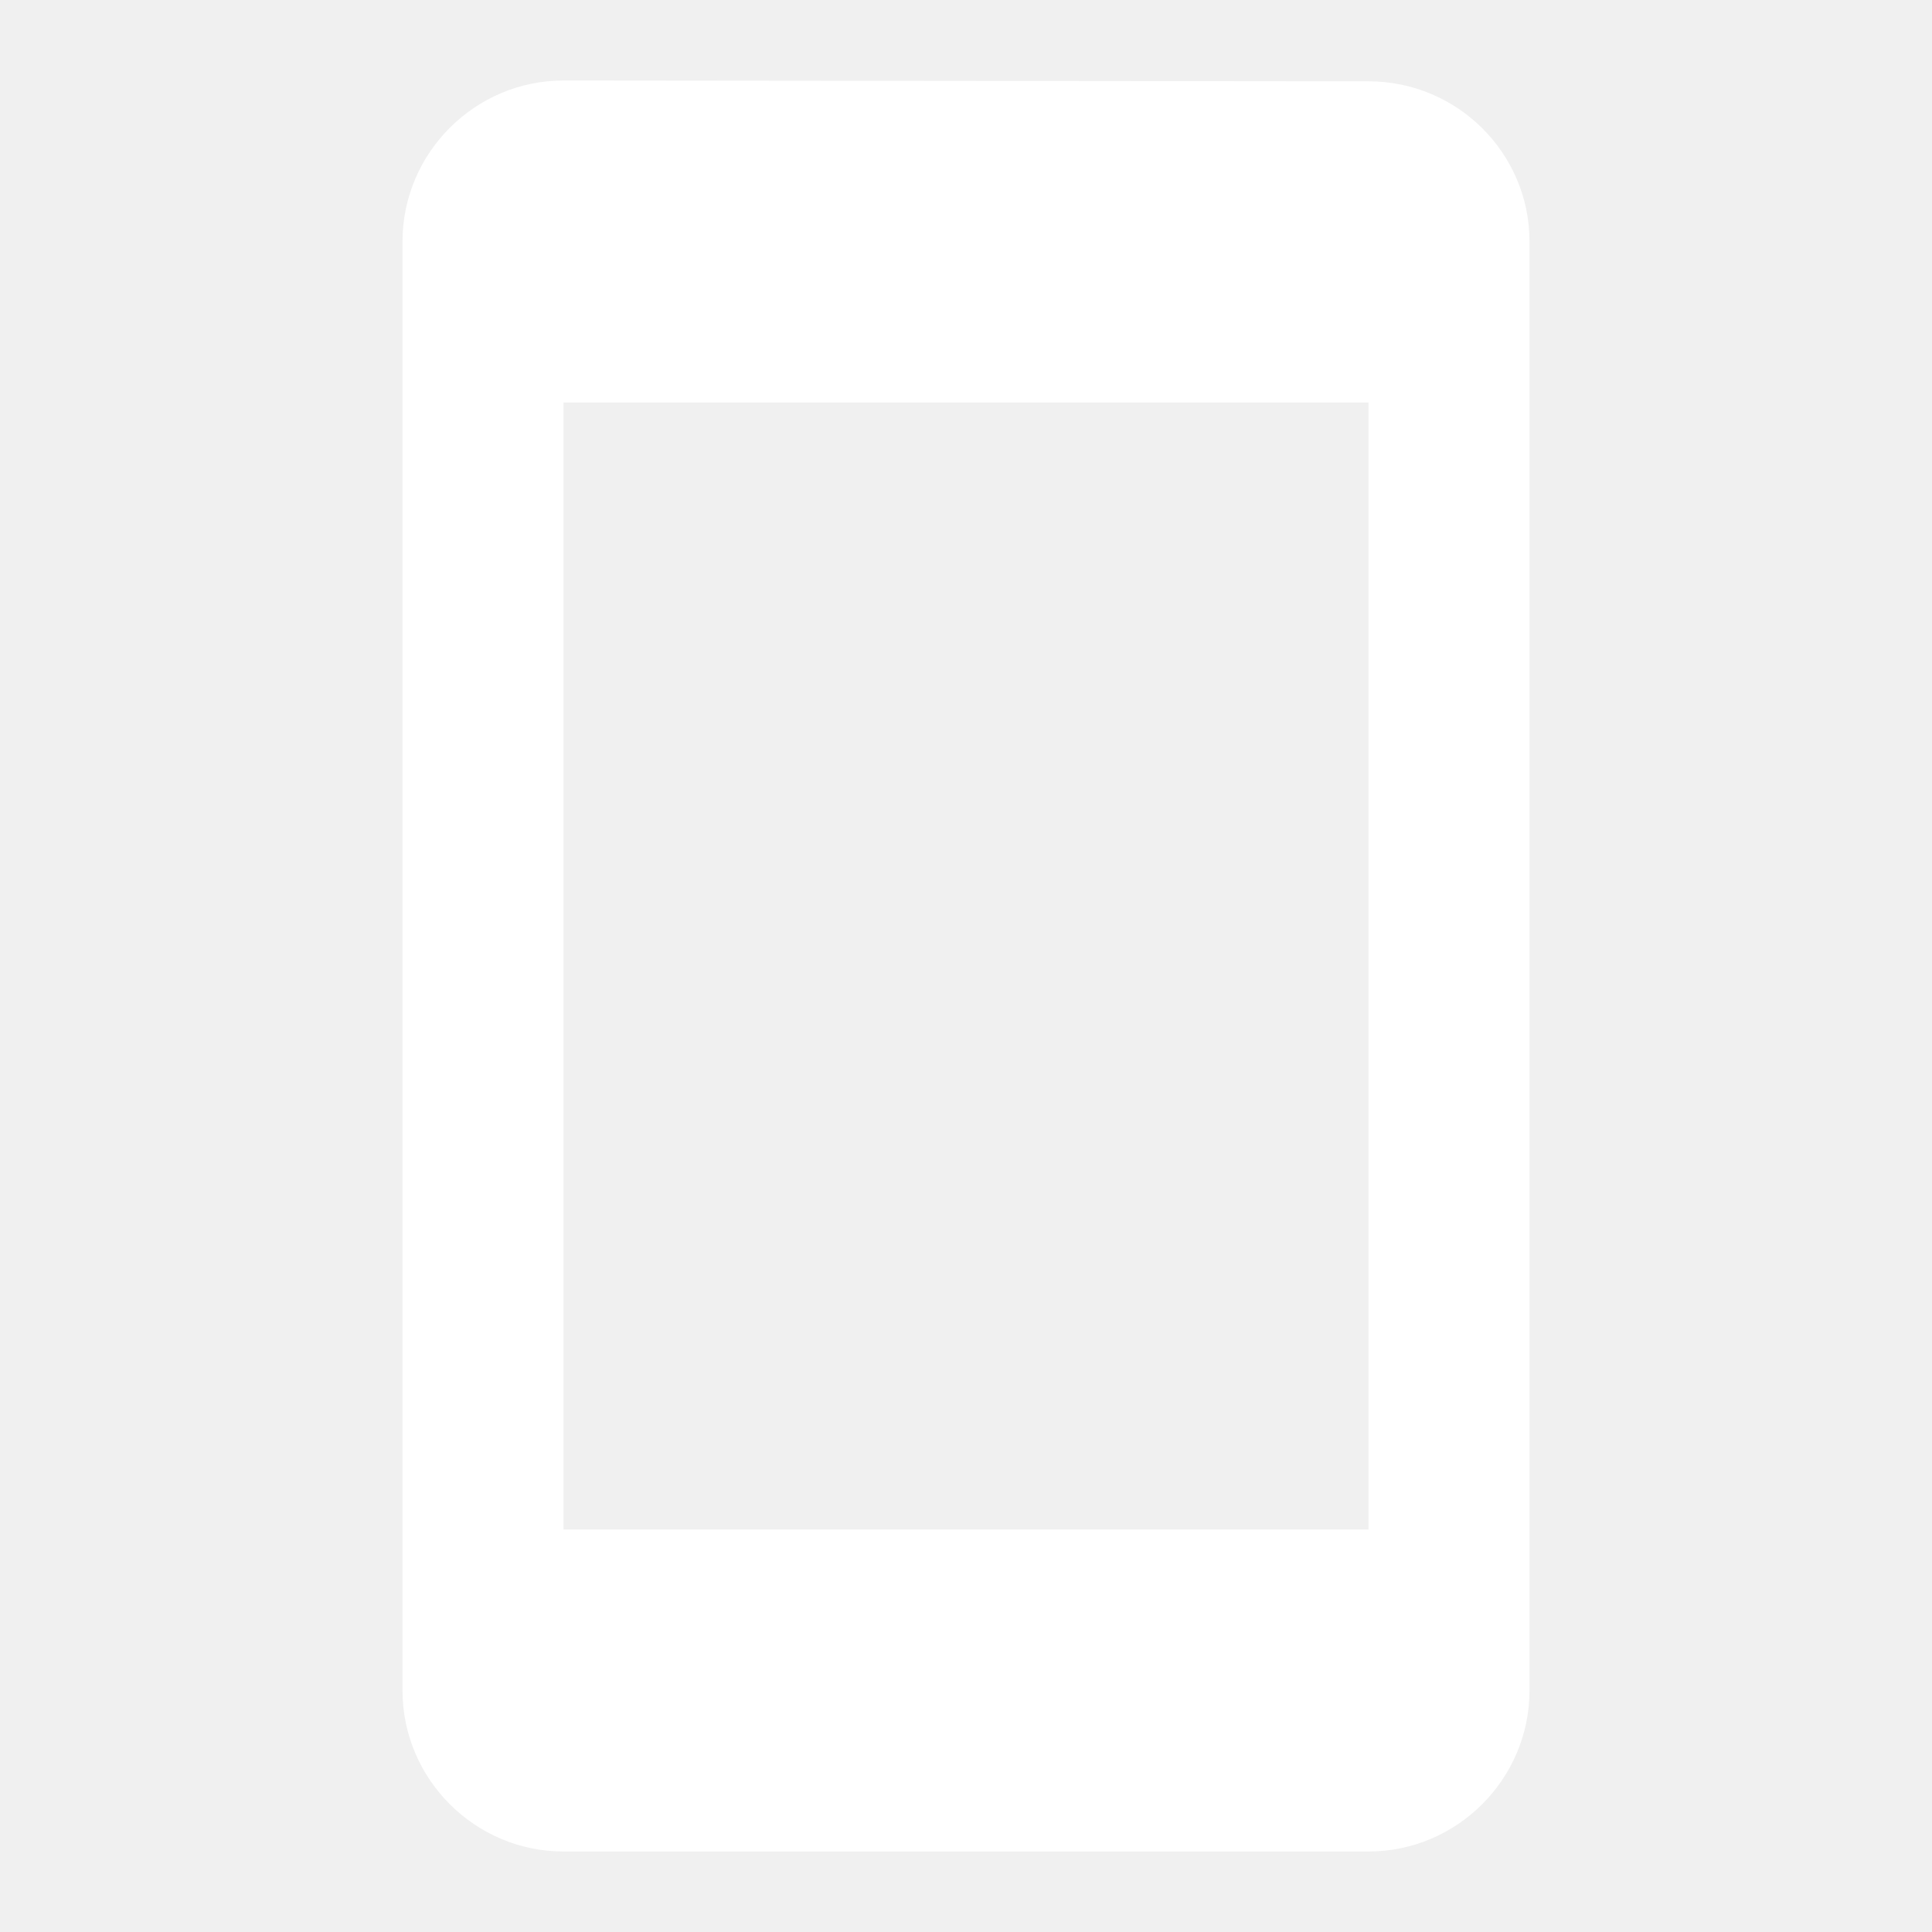
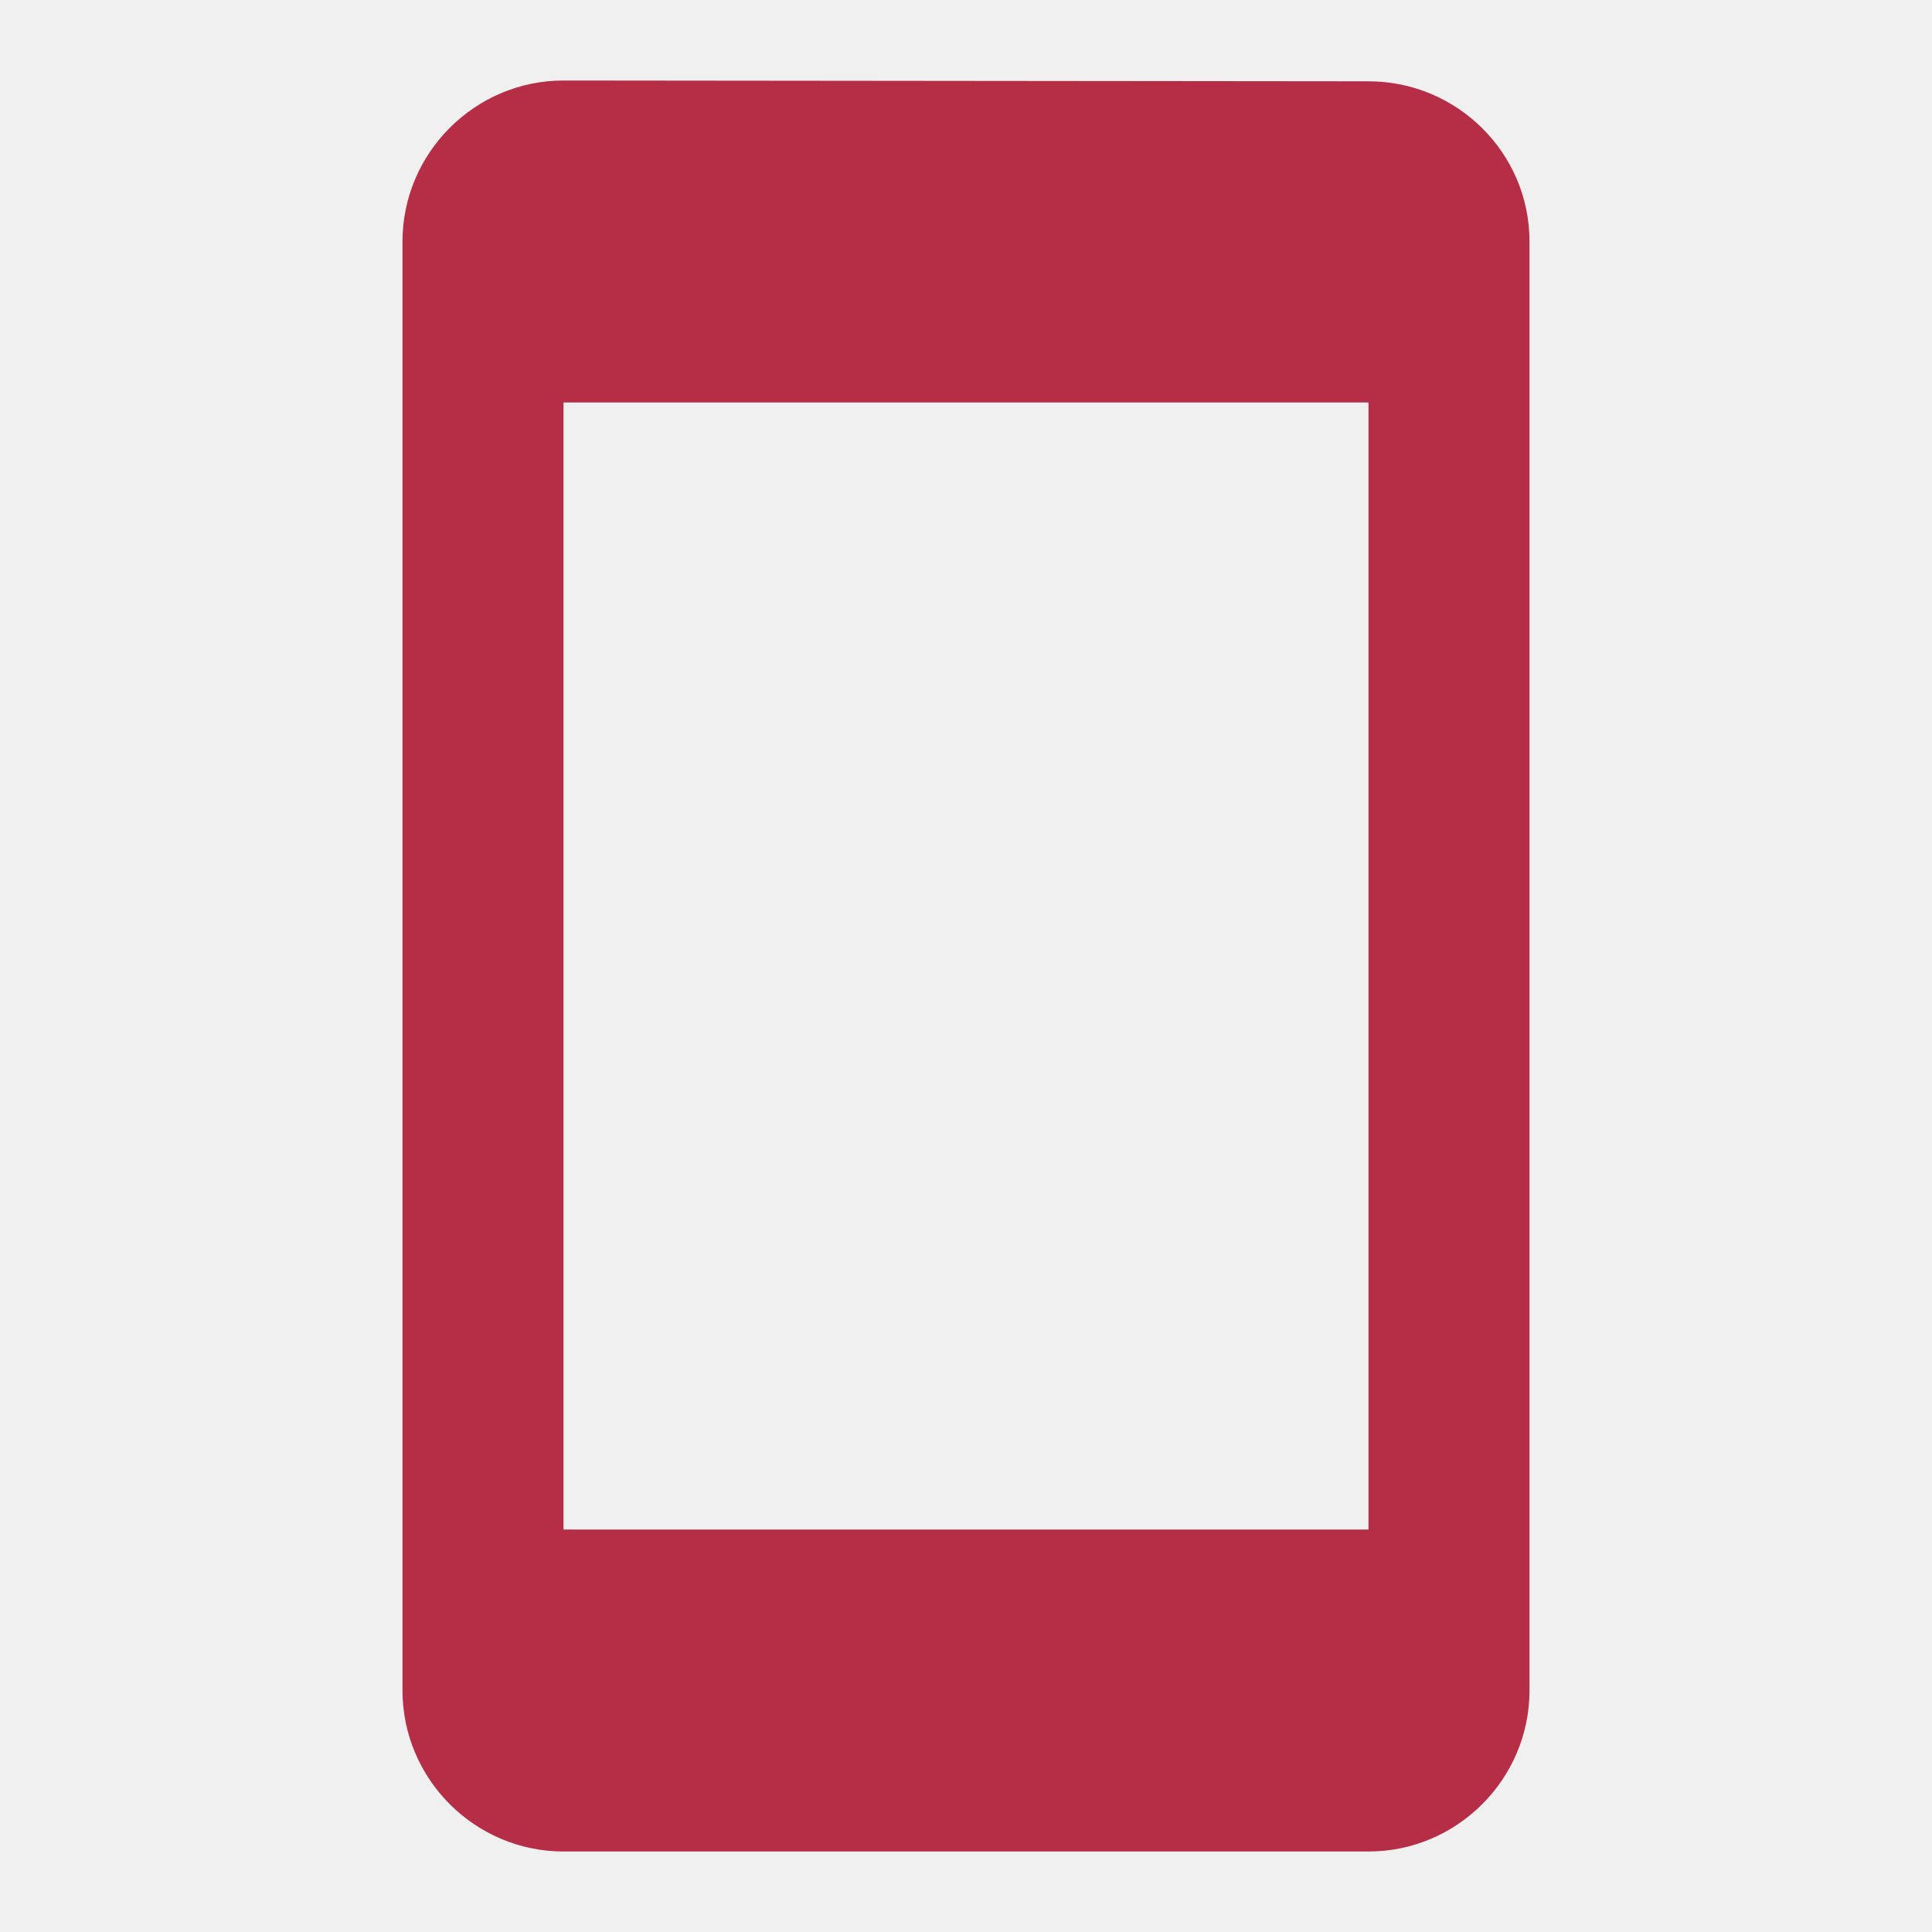
- <svg xmlns="http://www.w3.org/2000/svg" fill="#FFFFFF" height="24" viewBox="0 0 24 24" width="24">
+ <svg xmlns="http://www.w3.org/2000/svg" fill="#b62e46" height="24" viewBox="0 0 24 24" width="24">
  <path d="M0 0h24v24H0z" fill="none" />
  <path d="M17 1.01L7 1c-1.1 0-2 .9-2 2v18c0 1.1.9 2 2 2h10c1.1 0 2-.9 2-2V3c0-1.1-.9-1.99-2-1.99zM17 19H7V5h10v14z" />
</svg>
